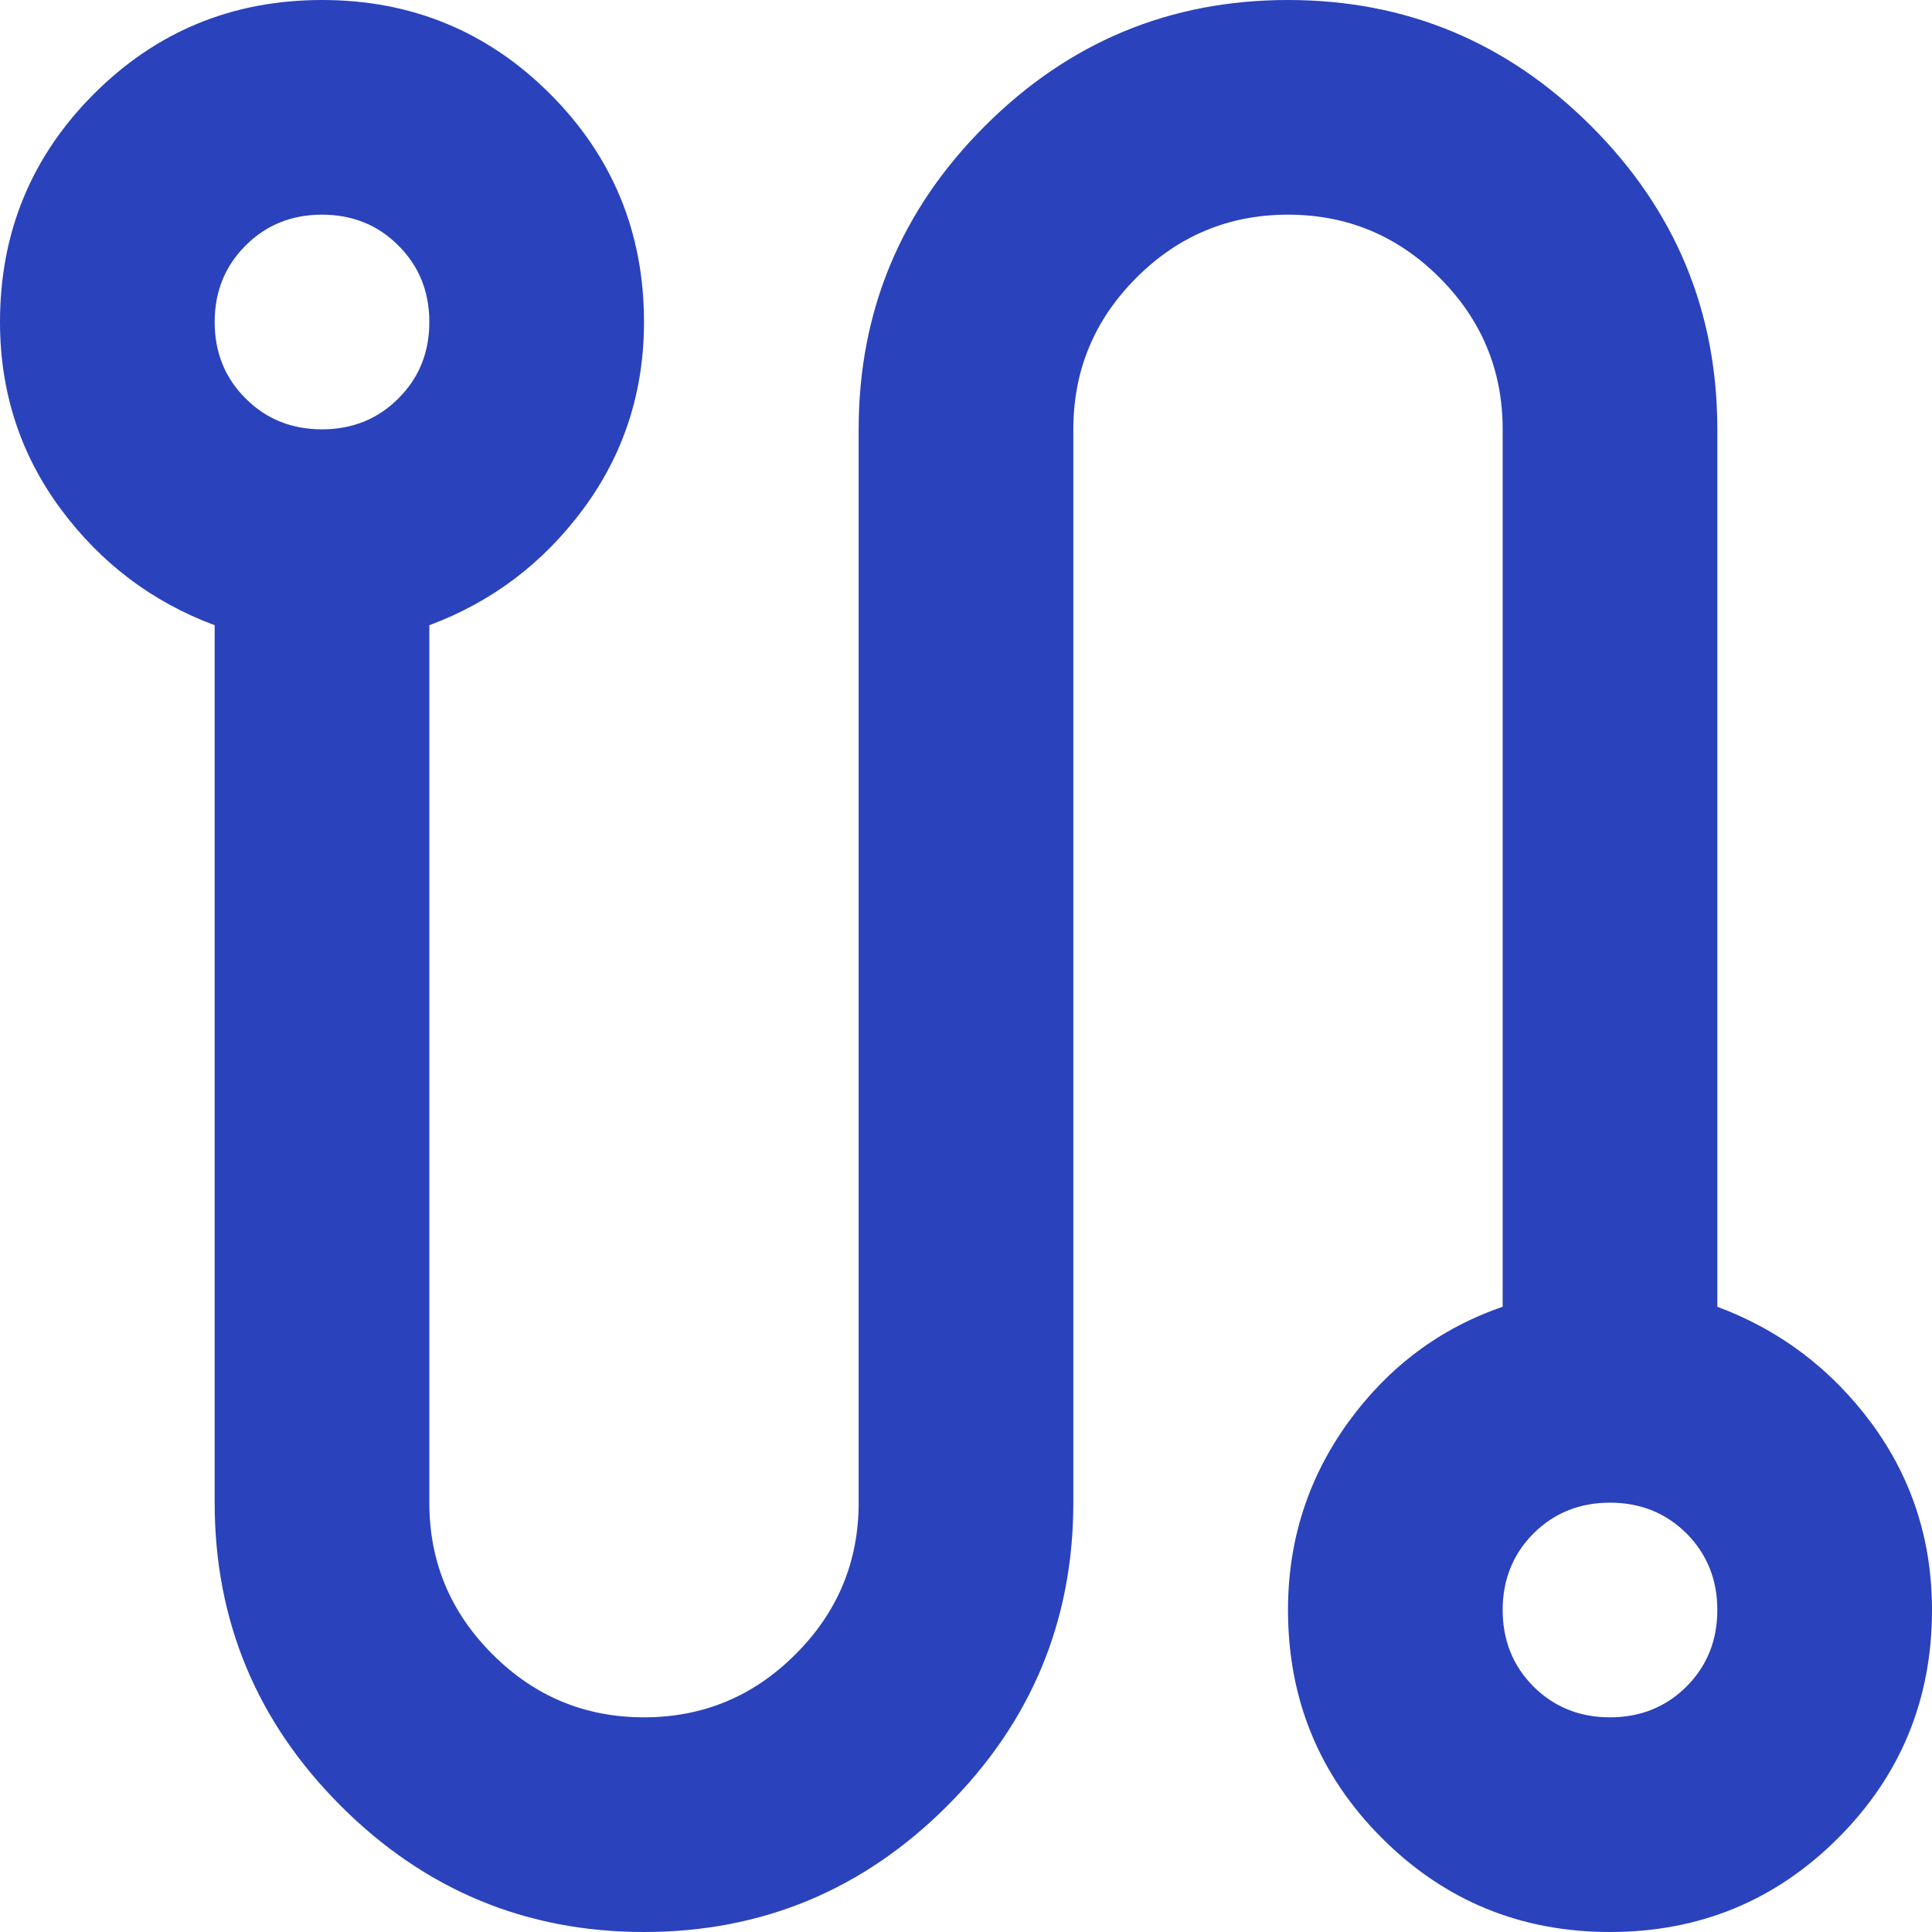
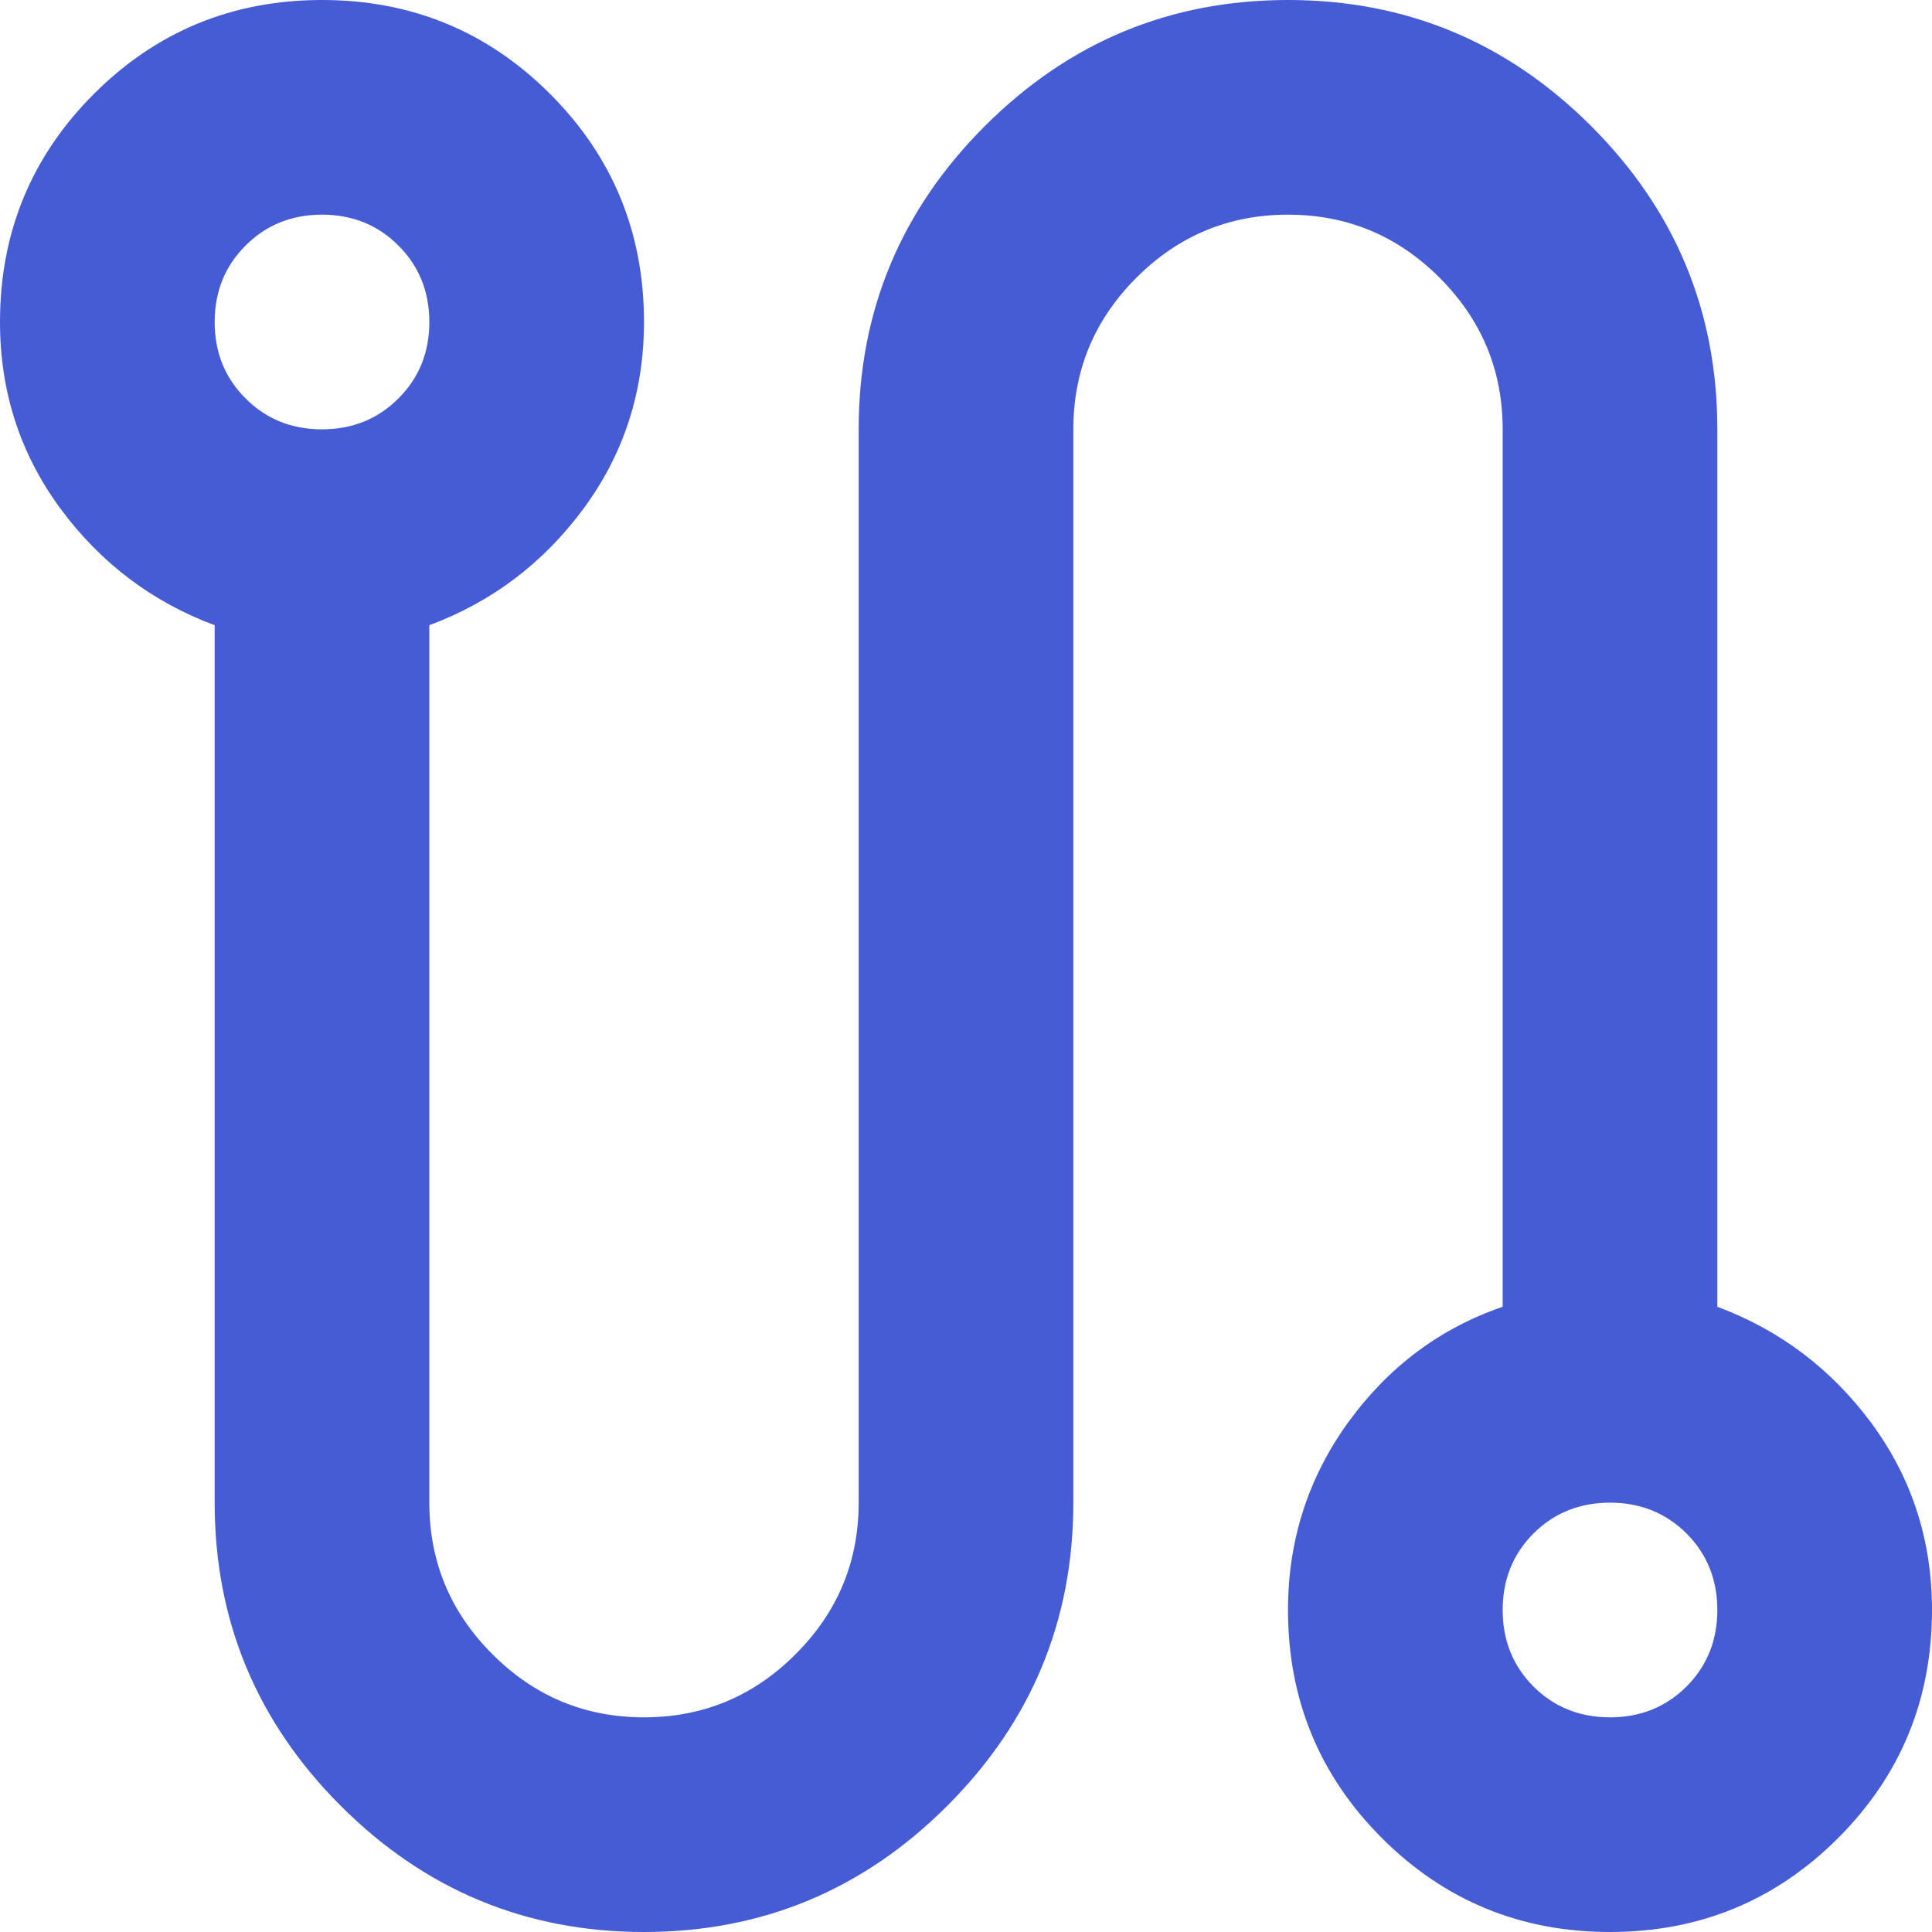
<svg xmlns="http://www.w3.org/2000/svg" preserveAspectRatio="none" overflow="visible" style="display: block;" width="18" height="18" viewBox="0 0 18 18" fill="none">
-   <path id="Icon" d="M6 18C4.9 18 3.958 17.608 3.175 16.825C2.392 16.042 2 15.1 2 14V5.825C1.417 5.608 0.938 5.246 0.562 4.737C0.188 4.229 0 3.65 0 3C0 2.167 0.292 1.458 0.875 0.875C1.458 0.292 2.167 0 3 0C3.833 0 4.542 0.292 5.125 0.875C5.708 1.458 6 2.167 6 3C6 3.65 5.812 4.229 5.438 4.737C5.062 5.246 4.583 5.608 4 5.825V14C4 14.55 4.196 15.021 4.588 15.412C4.979 15.804 5.45 16 6 16C6.55 16 7.021 15.804 7.412 15.412C7.804 15.021 8 14.55 8 14V4C8 2.9 8.392 1.958 9.175 1.175C9.958 0.392 10.9 0 12 0C13.1 0 14.042 0.392 14.825 1.175C15.608 1.958 16 2.9 16 4V12.175C16.583 12.392 17.062 12.754 17.438 13.262C17.812 13.771 18 14.35 18 15C18 15.833 17.708 16.542 17.125 17.125C16.542 17.708 15.833 18 15 18C14.167 18 13.458 17.708 12.875 17.125C12.292 16.542 12 15.833 12 15C12 14.35 12.188 13.767 12.562 13.25C12.938 12.733 13.417 12.375 14 12.175V4C14 3.45 13.804 2.979 13.412 2.587C13.021 2.196 12.55 2 12 2C11.45 2 10.979 2.196 10.588 2.587C10.196 2.979 10 3.45 10 4V14C10 15.1 9.608 16.042 8.825 16.825C8.042 17.608 7.1 18 6 18V18M3 4C3.283 4 3.521 3.904 3.712 3.712C3.904 3.521 4 3.283 4 3C4 2.717 3.904 2.479 3.712 2.288C3.521 2.096 3.283 2 3 2C2.717 2 2.479 2.096 2.288 2.288C2.096 2.479 2 2.717 2 3C2 3.283 2.096 3.521 2.288 3.712C2.479 3.904 2.717 4 3 4V4M15 16C15.283 16 15.521 15.904 15.713 15.713C15.904 15.521 16 15.283 16 15C16 14.717 15.904 14.479 15.713 14.287C15.521 14.096 15.283 14 15 14C14.717 14 14.479 14.096 14.287 14.287C14.096 14.479 14 14.717 14 15C14 15.283 14.096 15.521 14.287 15.713C14.479 15.904 14.717 16 15 16V16M3 3V3V3V3V3V3V3V3V3V3M15 15V15V15V15V15V15V15V15V15V15" fill="#2A42BB" />
+   <path id="Icon" d="M6 18C4.9 18 3.958 17.608 3.175 16.825C2.392 16.042 2 15.1 2 14V5.825C1.417 5.608 0.938 5.246 0.562 4.737C0.188 4.229 0 3.65 0 3C0 2.167 0.292 1.458 0.875 0.875C1.458 0.292 2.167 0 3 0C3.833 0 4.542 0.292 5.125 0.875C5.708 1.458 6 2.167 6 3C6 3.65 5.812 4.229 5.438 4.737C5.062 5.246 4.583 5.608 4 5.825V14C4 14.55 4.196 15.021 4.588 15.412C4.979 15.804 5.45 16 6 16C6.55 16 7.021 15.804 7.412 15.412C7.804 15.021 8 14.55 8 14V4C8 2.9 8.392 1.958 9.175 1.175C9.958 0.392 10.9 0 12 0C13.1 0 14.042 0.392 14.825 1.175C15.608 1.958 16 2.9 16 4V12.175C16.583 12.392 17.062 12.754 17.438 13.262C17.812 13.771 18 14.35 18 15C18 15.833 17.708 16.542 17.125 17.125C16.542 17.708 15.833 18 15 18C14.167 18 13.458 17.708 12.875 17.125C12.292 16.542 12 15.833 12 15C12 14.35 12.188 13.767 12.562 13.25C12.938 12.733 13.417 12.375 14 12.175V4C14 3.45 13.804 2.979 13.412 2.587C13.021 2.196 12.55 2 12 2C11.45 2 10.979 2.196 10.588 2.587C10.196 2.979 10 3.45 10 4V14C10 15.1 9.608 16.042 8.825 16.825C8.042 17.608 7.1 18 6 18V18M3 4C3.283 4 3.521 3.904 3.712 3.712C3.904 3.521 4 3.283 4 3C4 2.717 3.904 2.479 3.712 2.288C3.521 2.096 3.283 2 3 2C2.717 2 2.479 2.096 2.288 2.288C2.096 2.479 2 2.717 2 3C2 3.283 2.096 3.521 2.288 3.712C2.479 3.904 2.717 4 3 4V4M15 16C15.283 16 15.521 15.904 15.713 15.713C15.904 15.521 16 15.283 16 15C16 14.717 15.904 14.479 15.713 14.287C15.521 14.096 15.283 14 15 14C14.717 14 14.479 14.096 14.287 14.287C14.096 14.479 14 14.717 14 15C14 15.283 14.096 15.521 14.287 15.713C14.479 15.904 14.717 16 15 16V16M3 3V3V3V3V3V3V3V3V3V3M15 15V15V15V15V15V15V15V15V15V15" fill="#465CD4" />
</svg>
